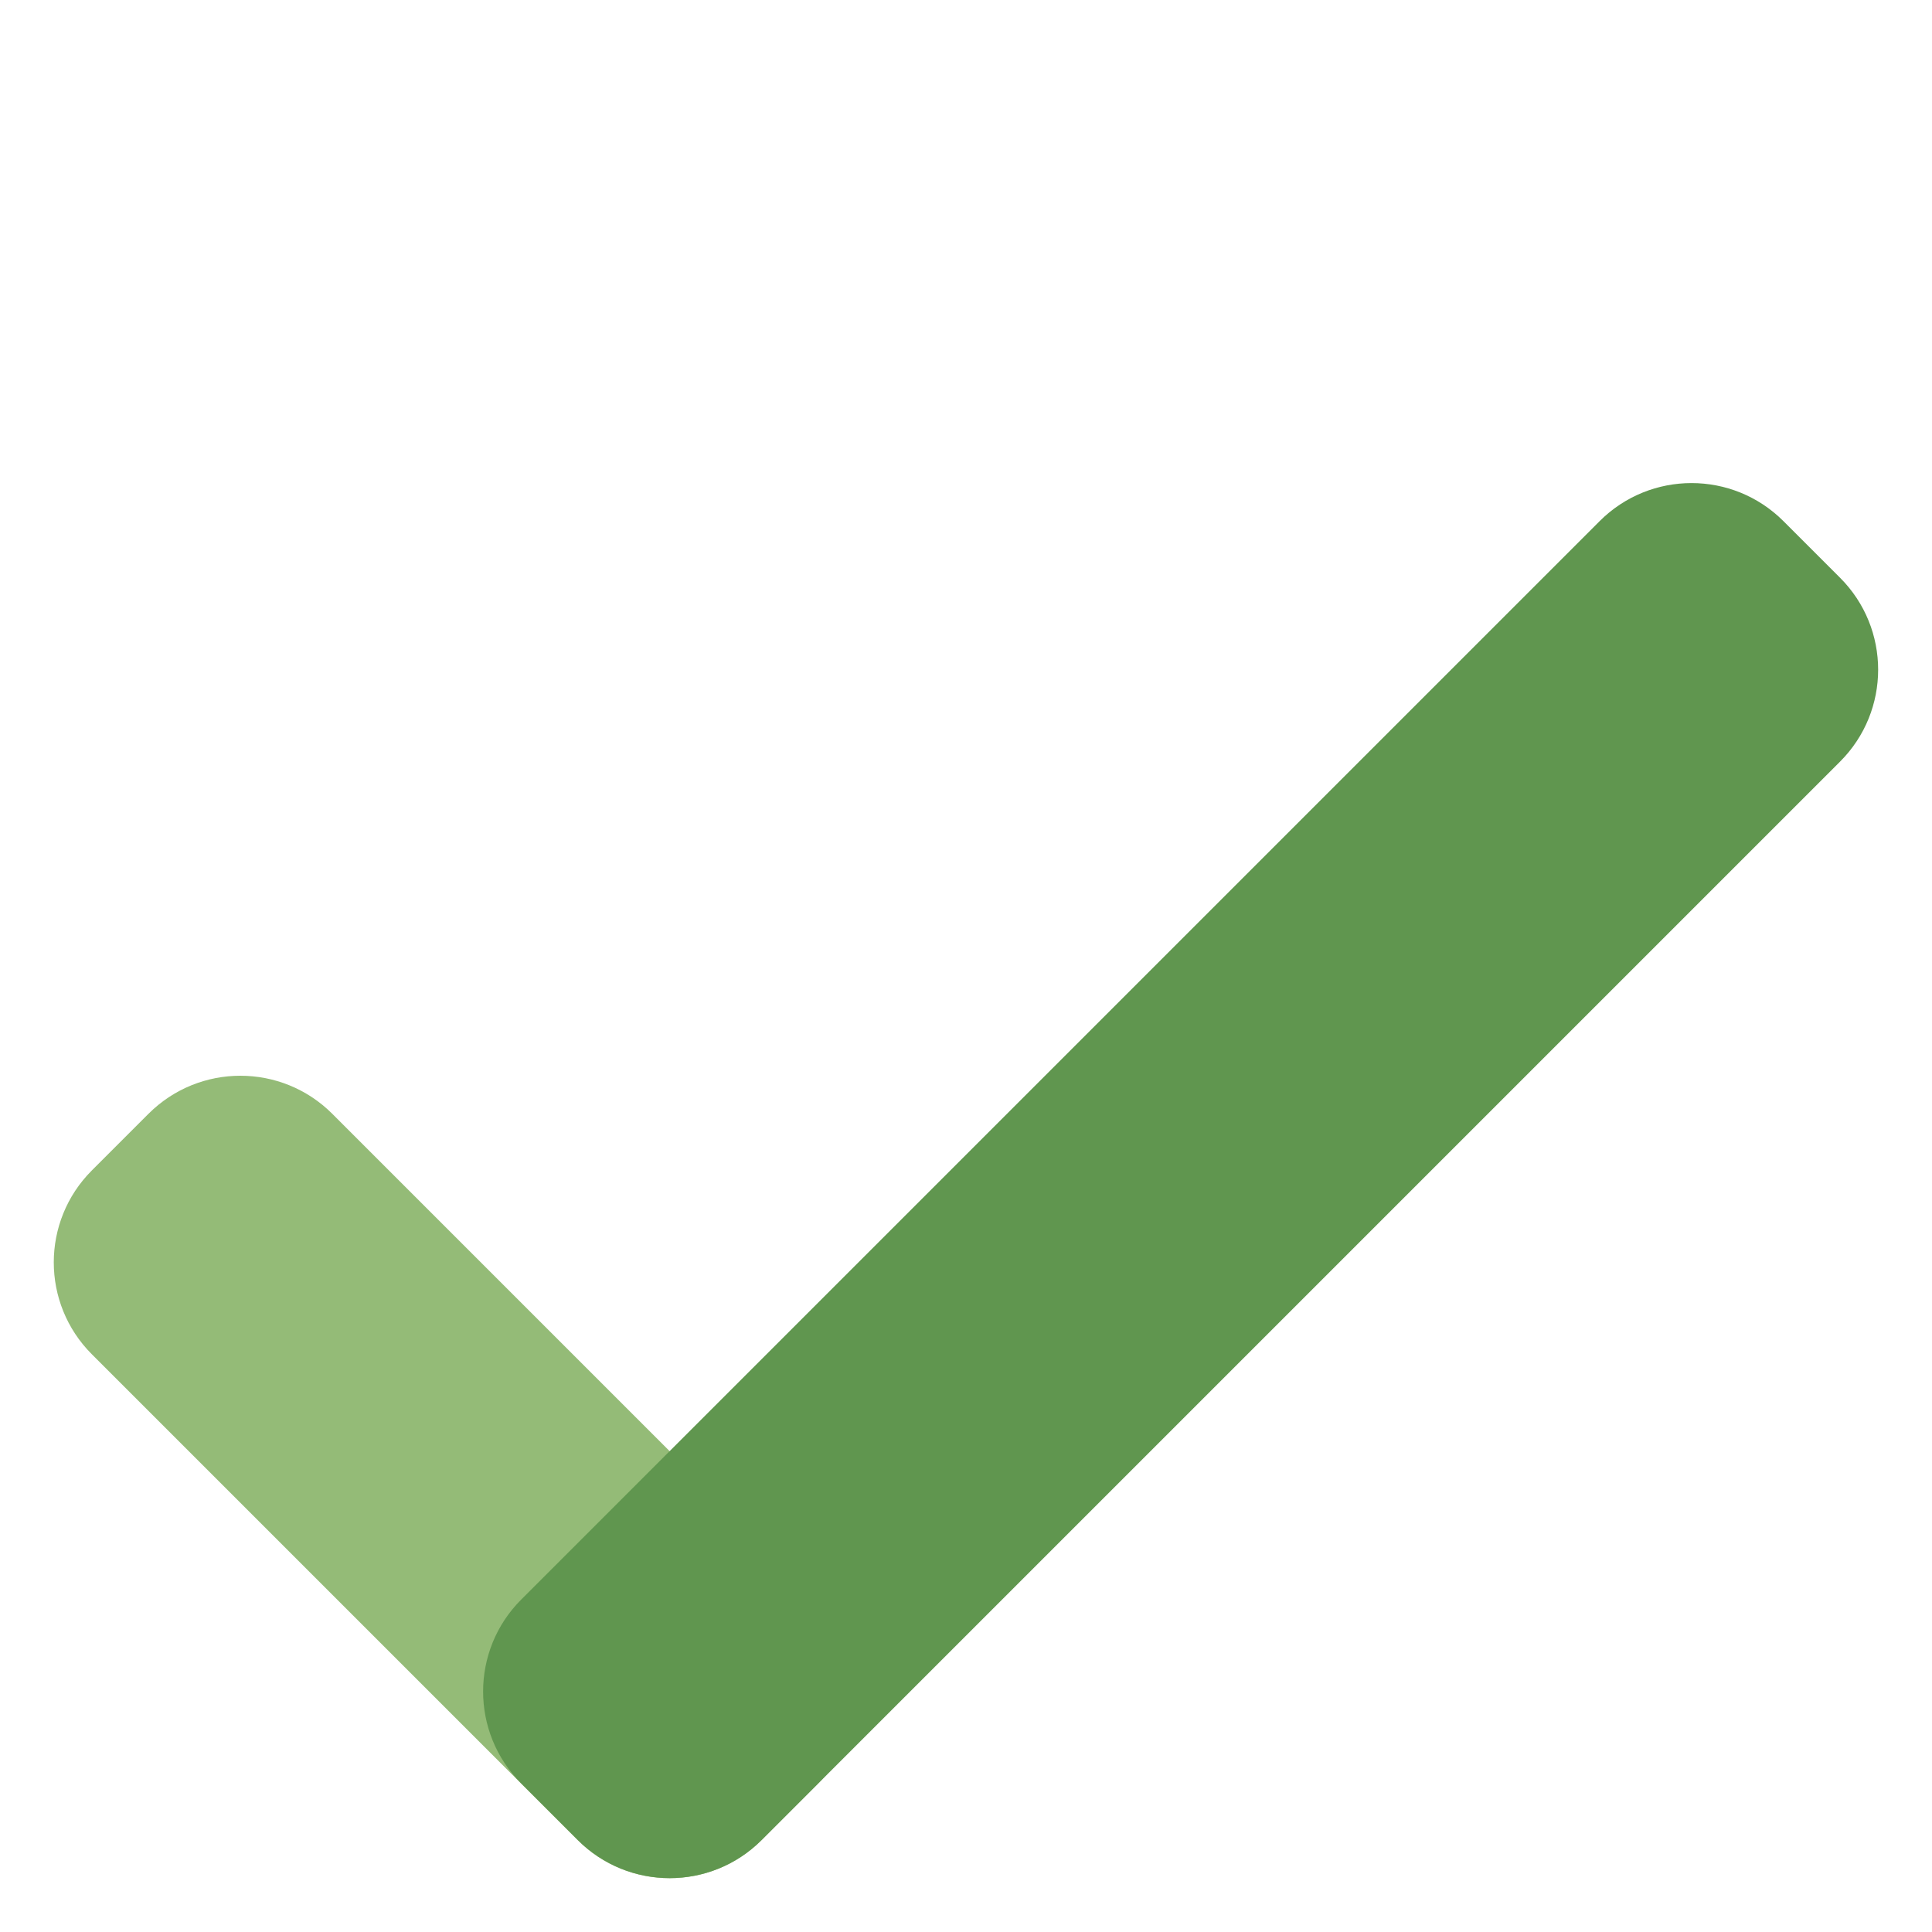
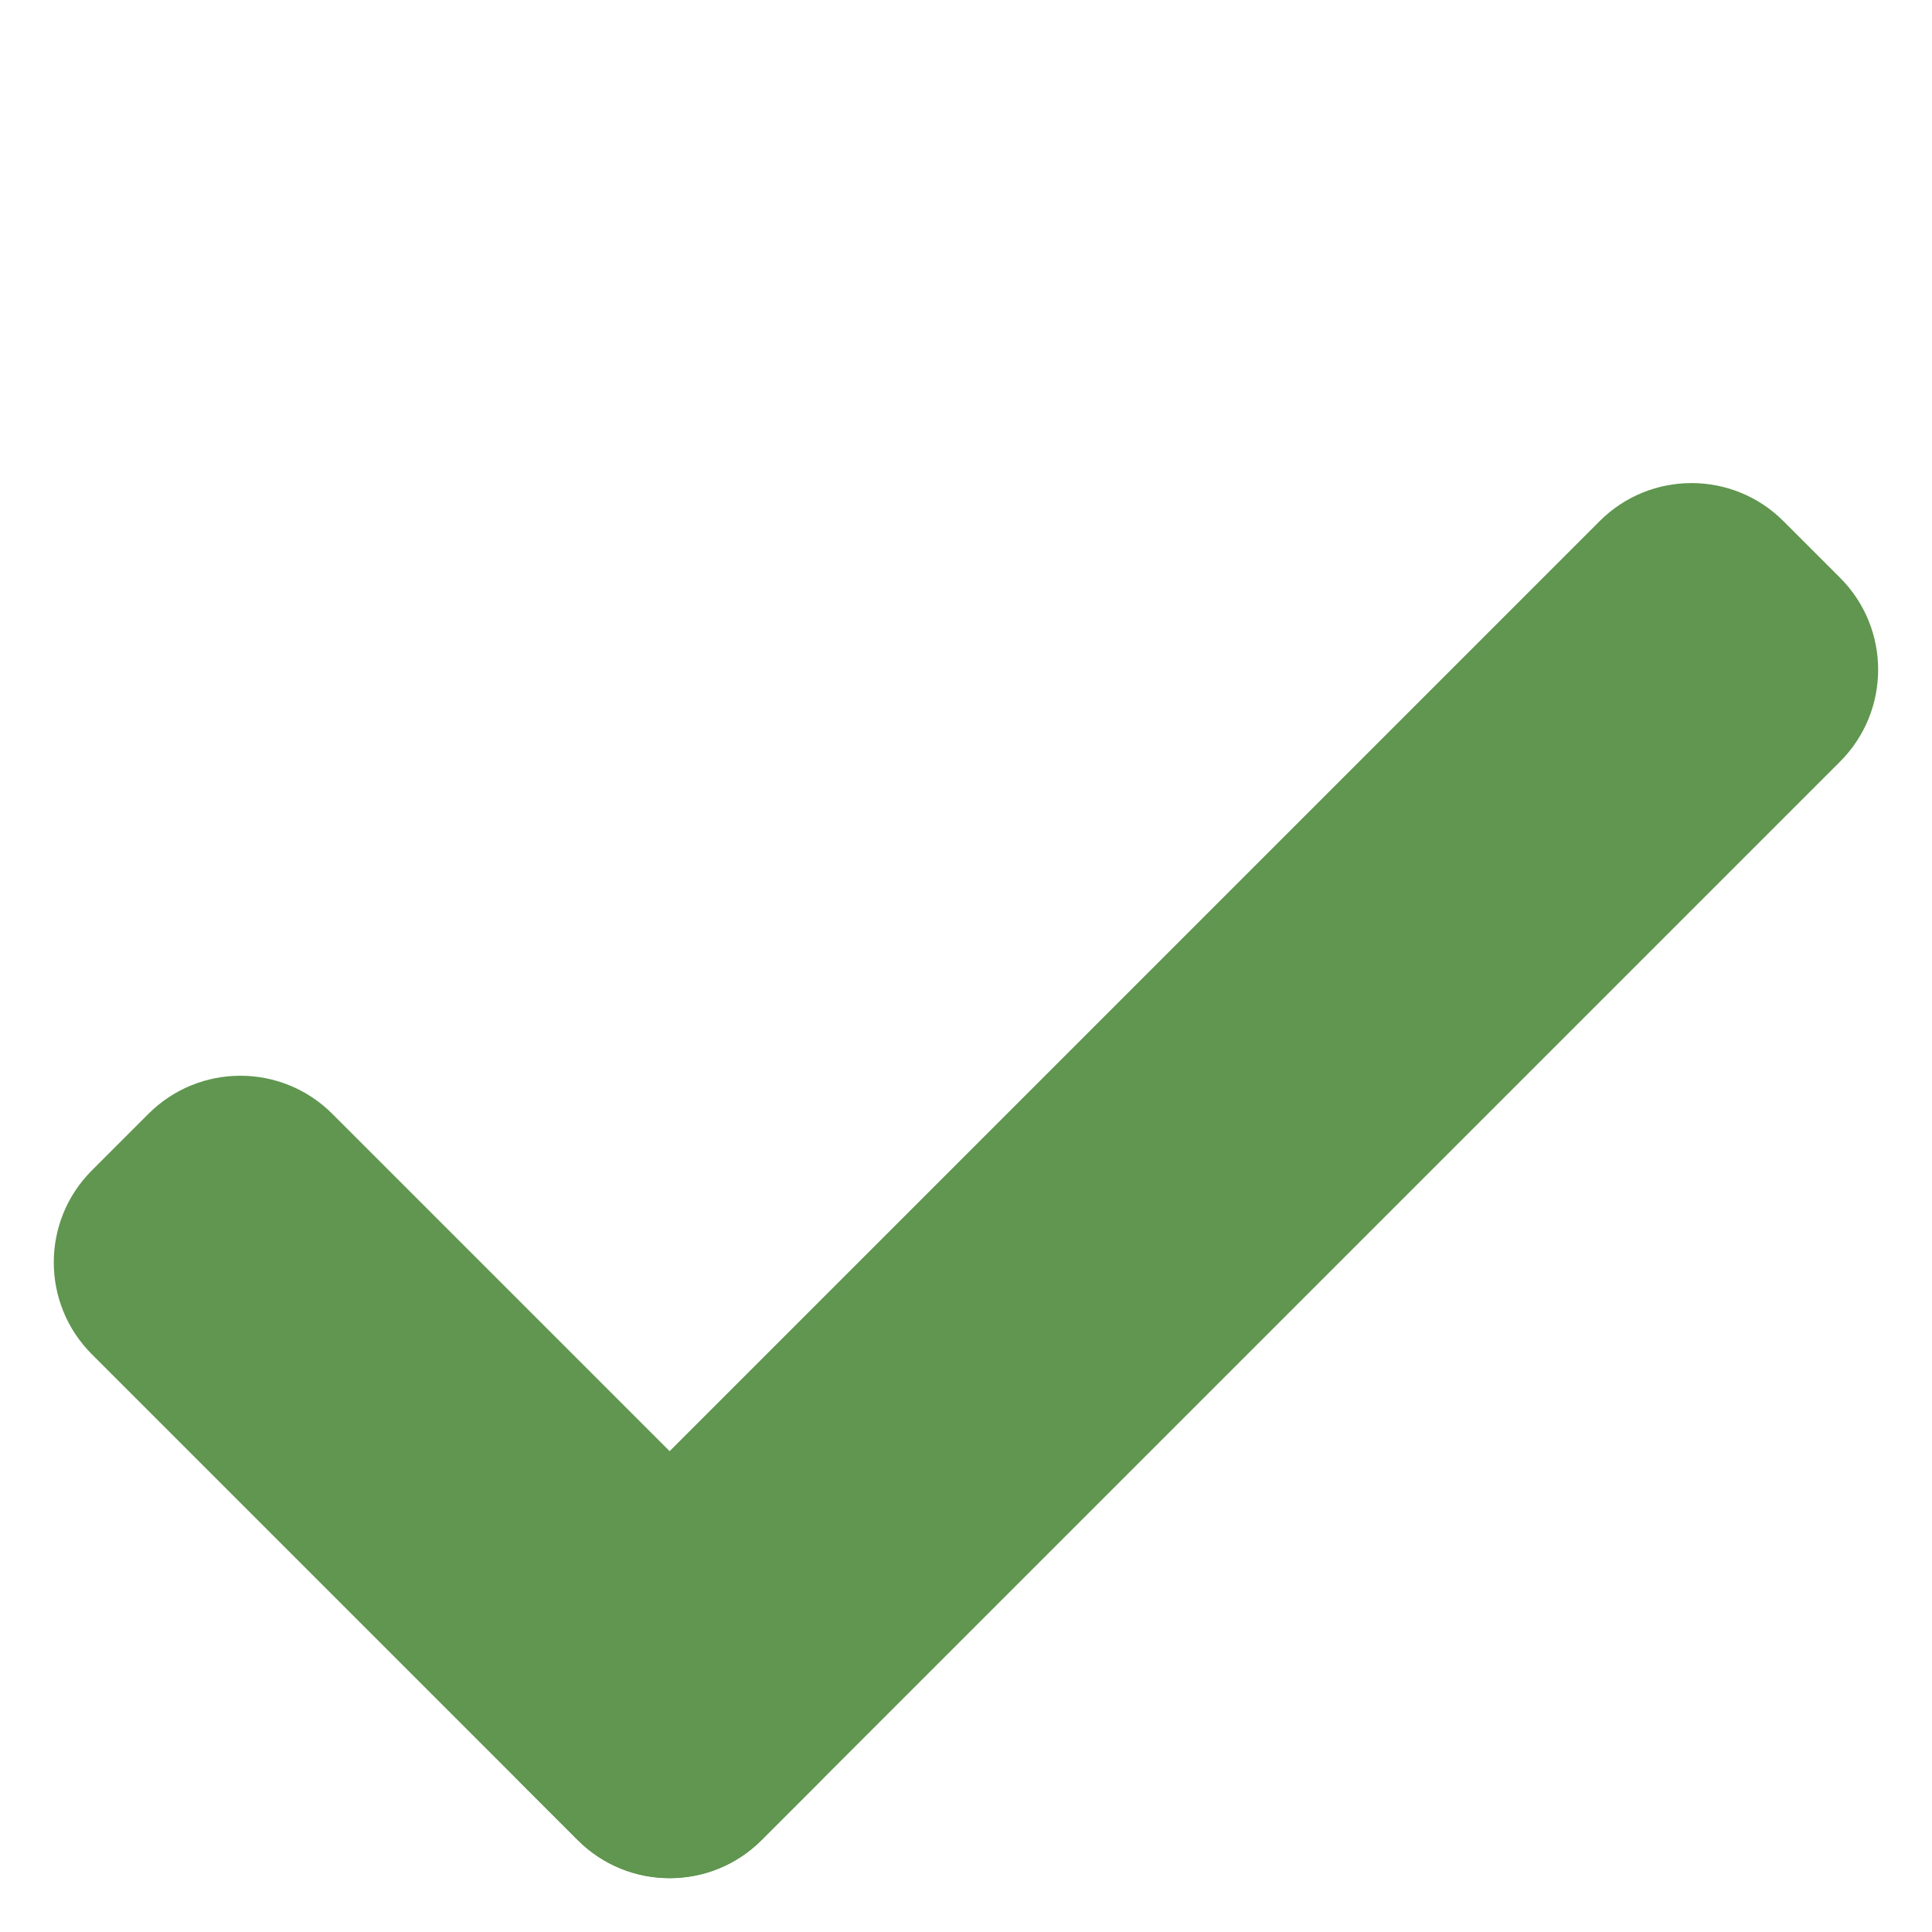
<svg xmlns="http://www.w3.org/2000/svg" id="_Icon_Tick" data-name="[Icon] Tick" width="14.863" height="14.863" viewBox="0 0 14.863 14.863">
  <g id="Group_474" data-name="Group 474" transform="translate(-333.943 -767.918) rotate(45)">
-     <rect id="Rectangle_369" data-name="Rectangle 369" width="7.286" height="2.616" rx="1" transform="translate(786 311.118)" fill="#94bb77" />
+     <rect id="Rectangle_369" data-name="Rectangle 369" width="7.286" height="2.616" rx="1" transform="translate(786 311.118)" fill="#60964F" />
    <rect id="Rectangle_370" data-name="Rectangle 370" width="13.733" height="2.616" rx="1" transform="translate(793.286 300) rotate(90)" fill="#60964F" />
  </g>
</svg>
